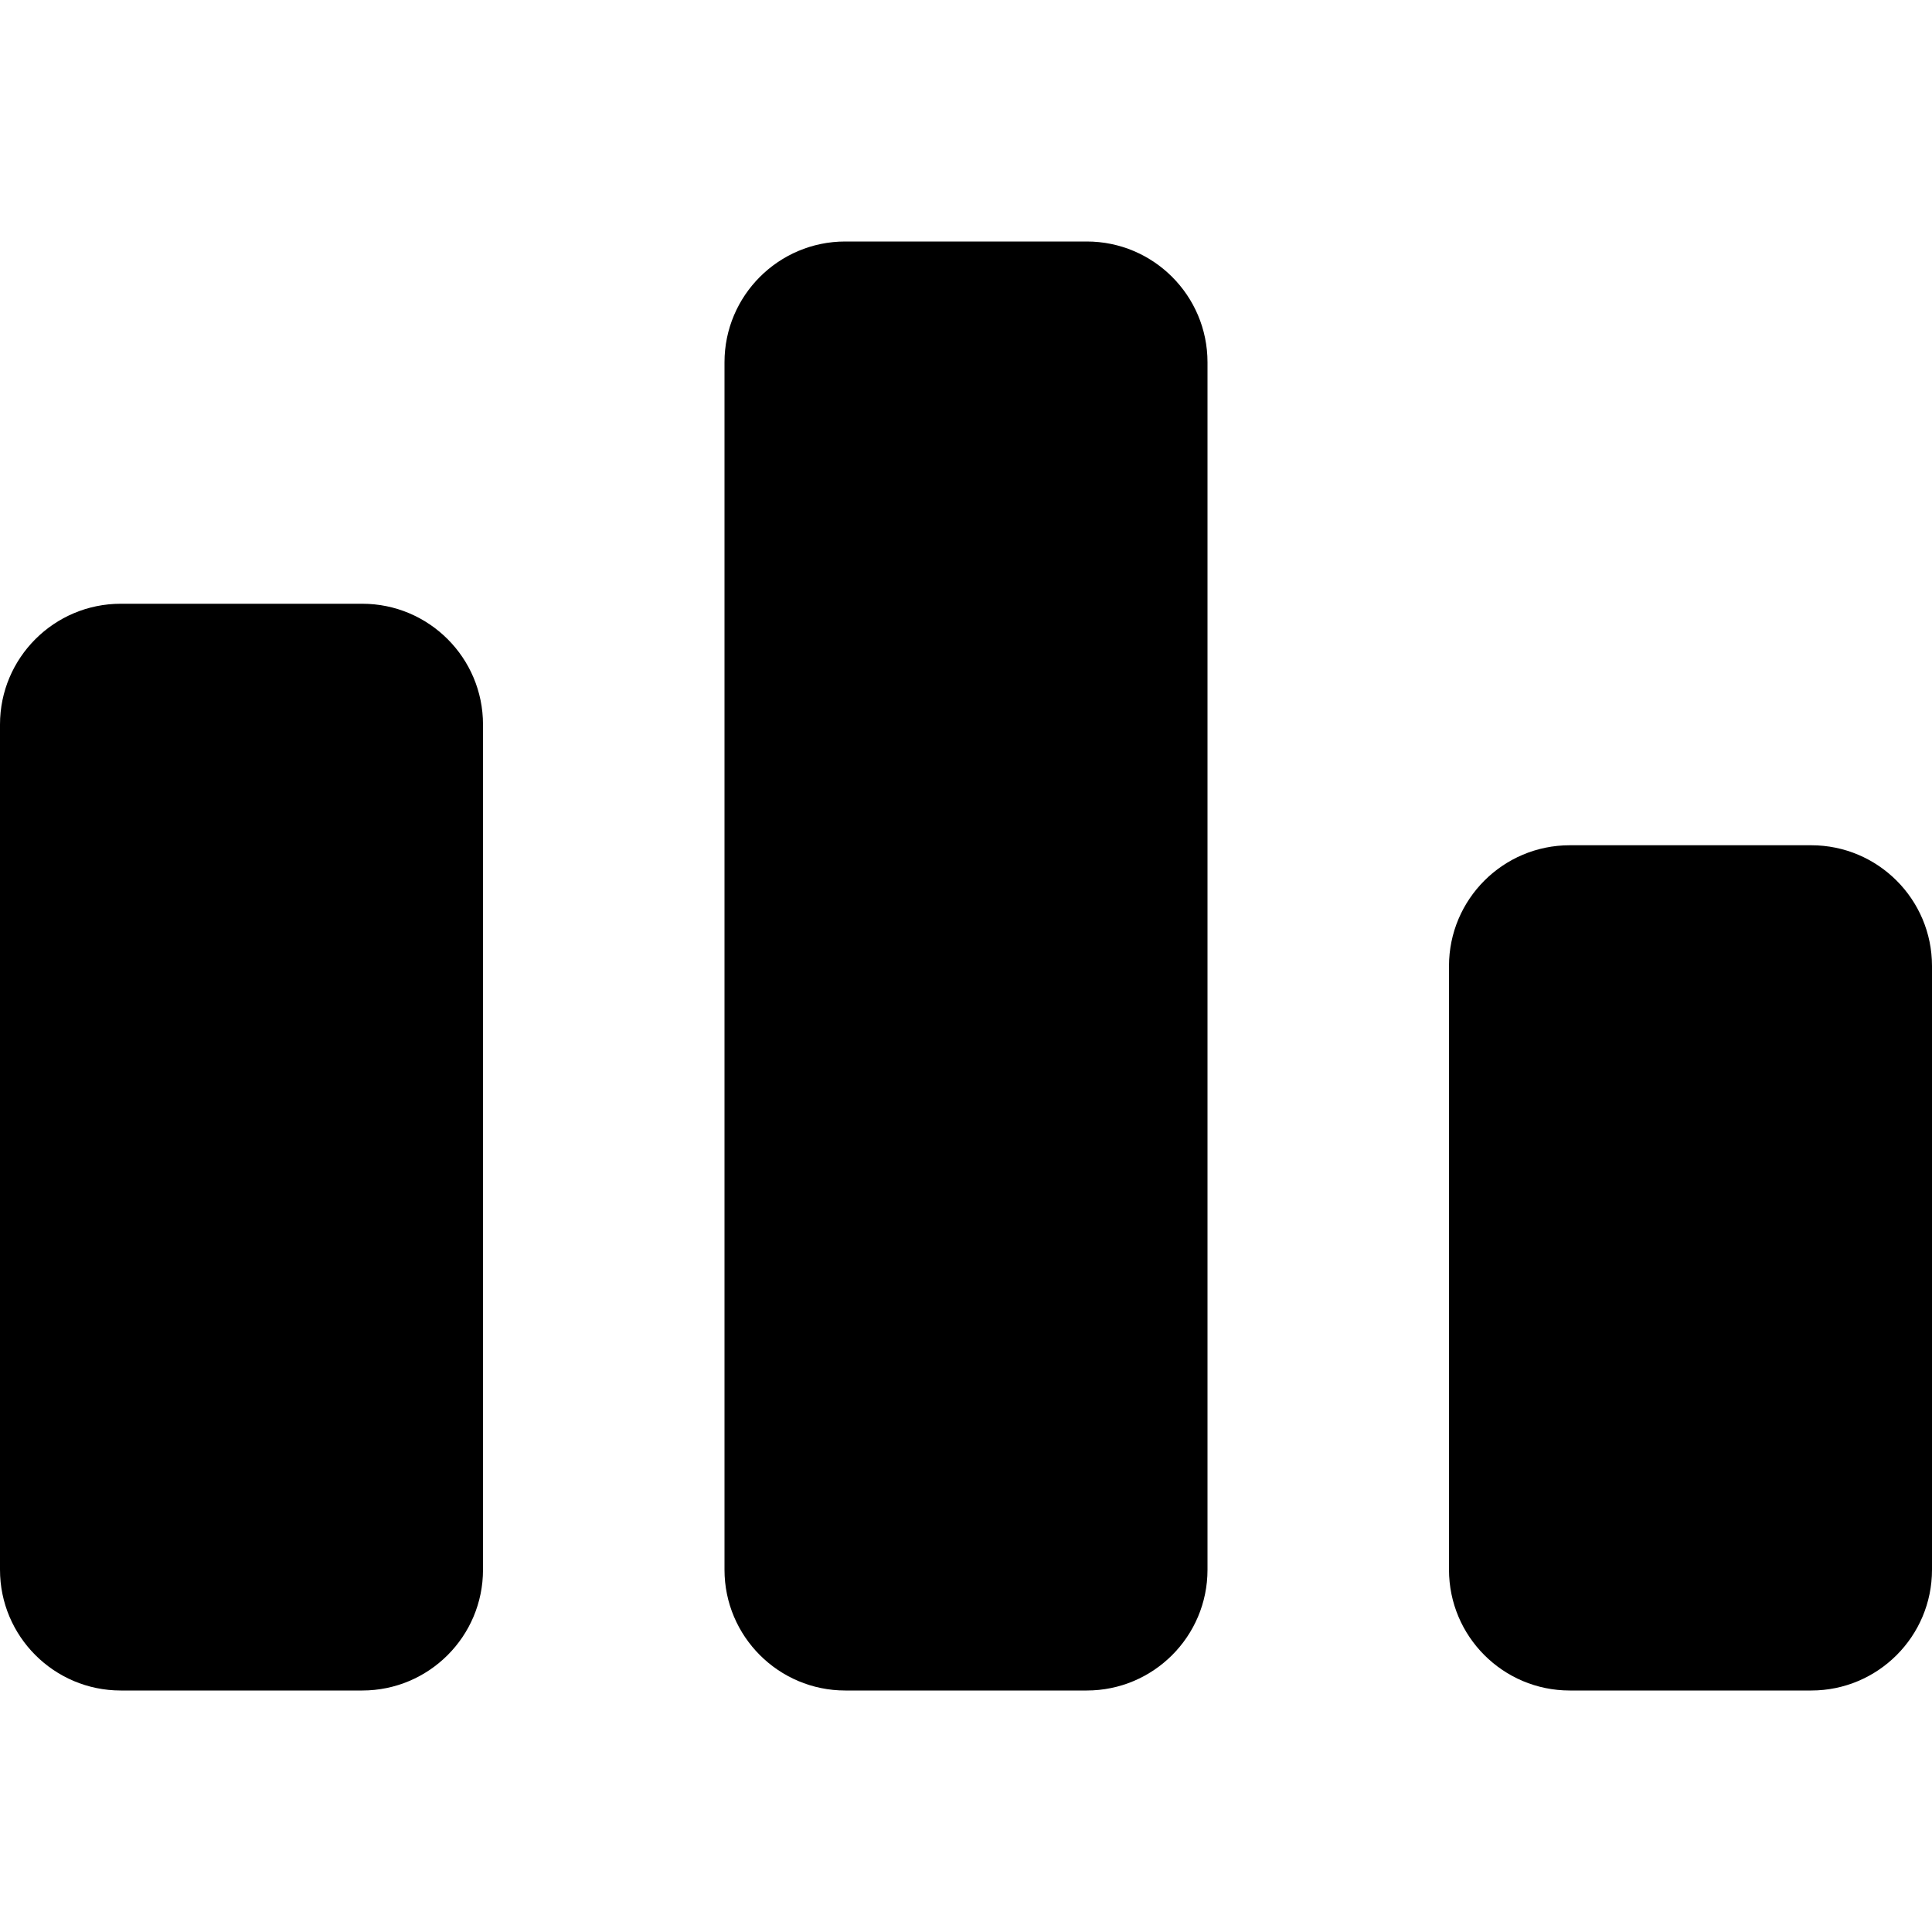
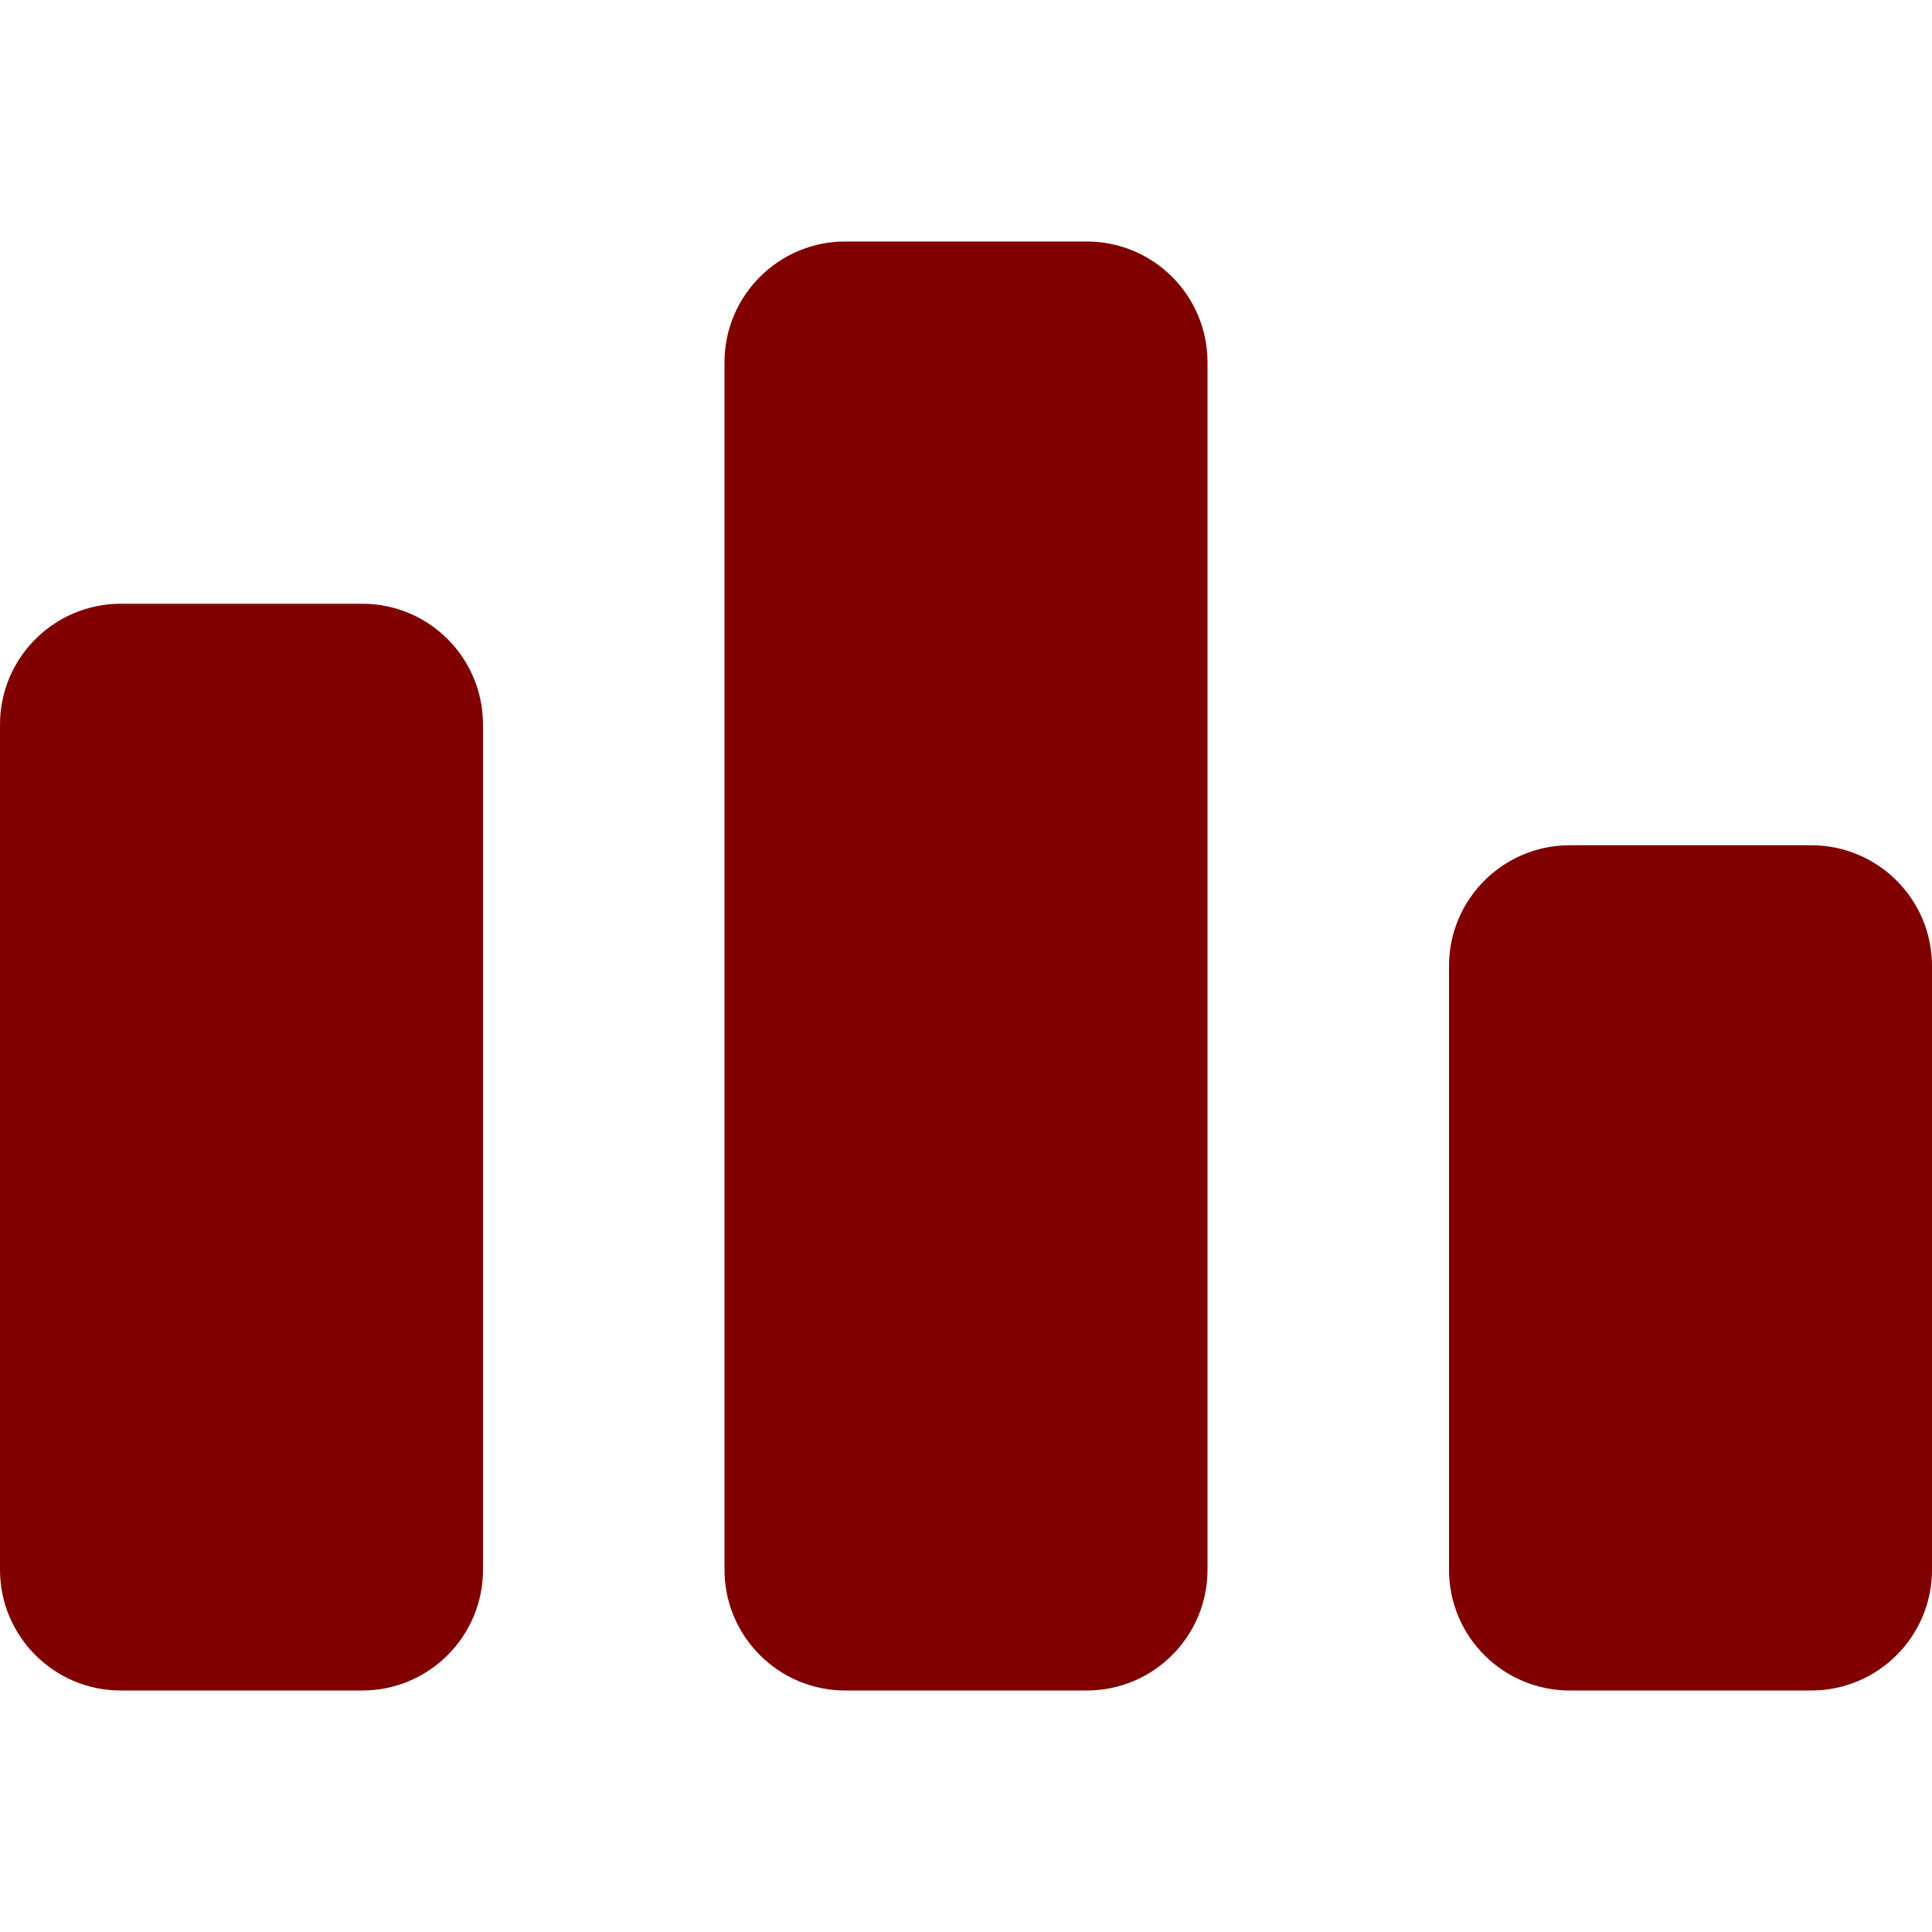
- <svg xmlns="http://www.w3.org/2000/svg" role="img" viewBox="0 0 24 24">
-   <path d="M4.5 7.5C5.328 7.5 6 8.172 6 9v10.5c0 .828-.672 1.5-1.5 1.5h-3C.673 21 0 20.328 0 19.5V9c0-.828.673-1.5 1.5-1.5h3zm9-4.5c.828 0 1.5.672 1.5 1.5v15c0 .828-.672 1.5-1.5 1.5h-3c-.827 0-1.5-.672-1.5-1.5v-15c0-.828.673-1.5 1.5-1.5h3zm9 7.5c.828 0 1.5.672 1.5 1.5v7.5c0 .828-.672 1.5-1.5 1.5h-3c-.828 0-1.5-.672-1.5-1.5V12c0-.828.672-1.5 1.5-1.5h3z" />
+ <svg xmlns="http://www.w3.org/2000/svg" width="24" height="24" preserveAspectRatio="xMidYMid meet" viewBox="0 0 24 24" style="-ms-transform: rotate(360deg); -webkit-transform: rotate(360deg); transform: rotate(360deg);">
+   <path d="M4.5 7.5A1.5 1.5 0 0 1 6 9v10.5A1.5 1.5 0 0 1 4.5 21h-3C.673 21 0 20.328 0 19.5V9c0-.828.673-1.5 1.5-1.5h3zm9-4.5A1.5 1.5 0 0 1 15 4.5v15a1.5 1.5 0 0 1-1.5 1.5h-3c-.827 0-1.5-.672-1.5-1.5v-15c0-.828.673-1.5 1.5-1.5h3zm9 7.5A1.5 1.5 0 0 1 24 12v7.5a1.5 1.5 0 0 1-1.5 1.5h-3a1.5 1.5 0 0 1-1.5-1.5V12a1.5 1.5 0 0 1 1.5-1.5h3z" fill="#800000" />
+   <rect x="0" y="0" width="24" height="24" fill="rgba(0, 0, 0, 0)" />
</svg>
